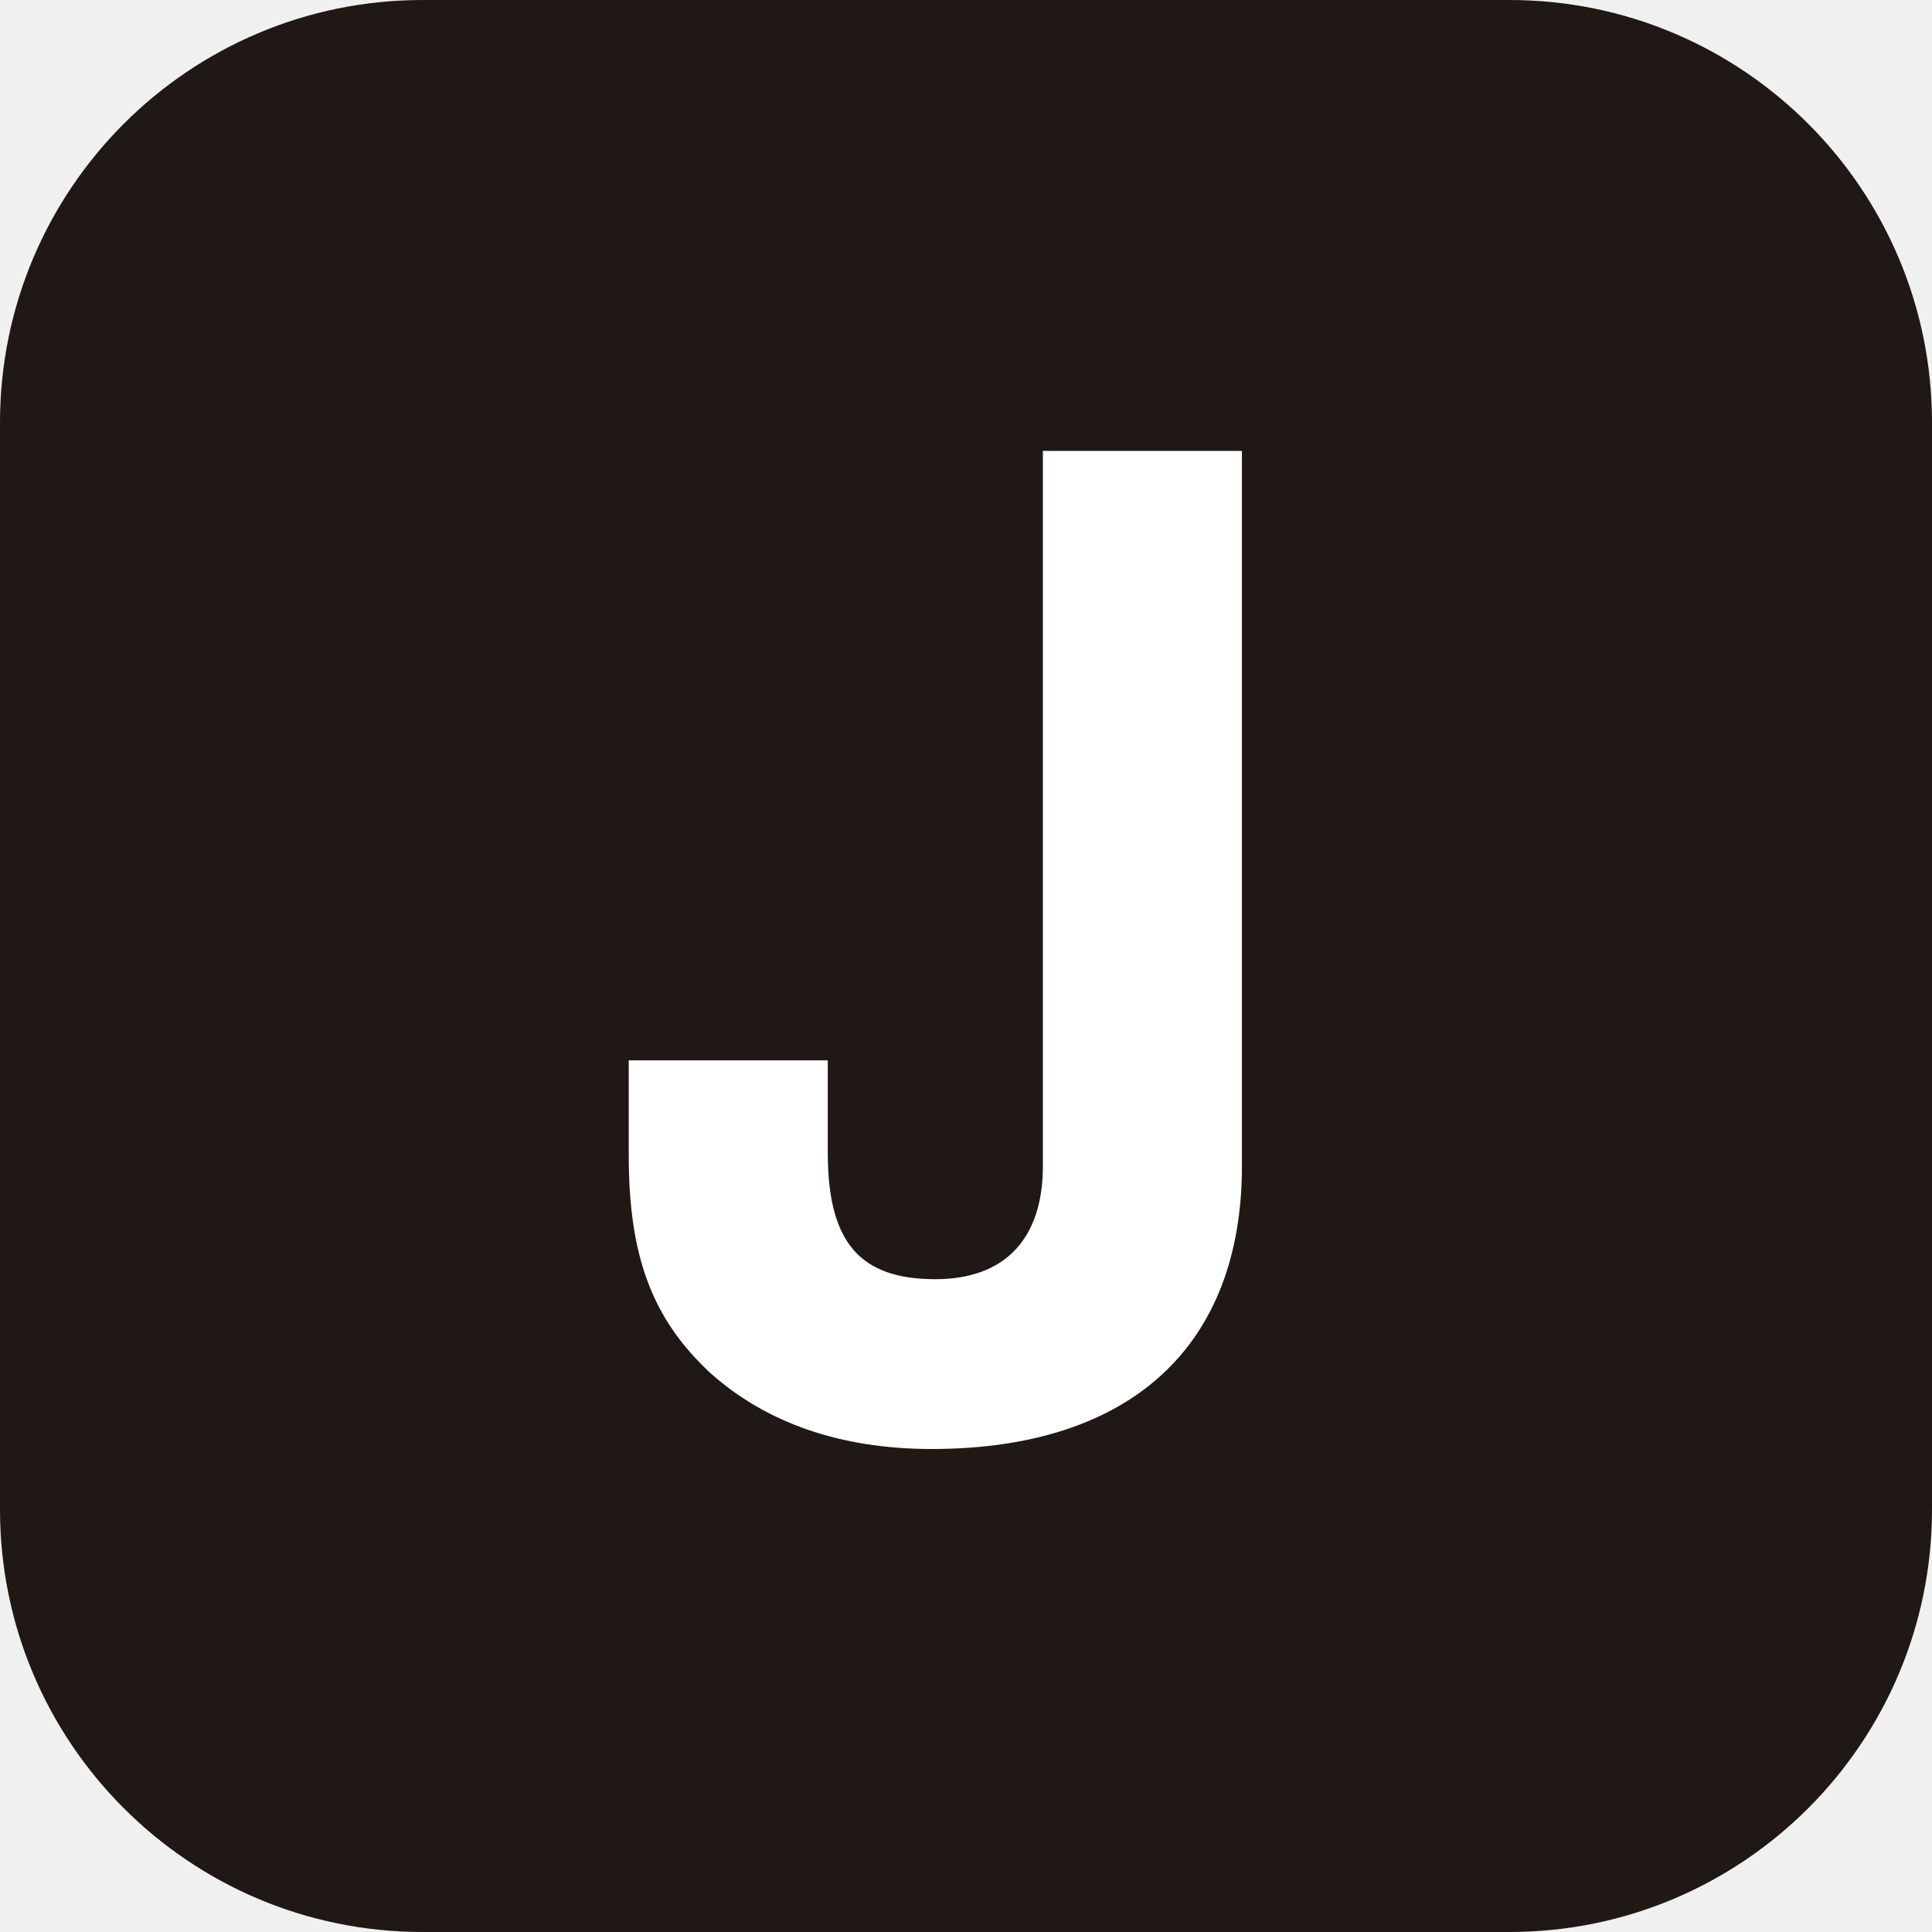
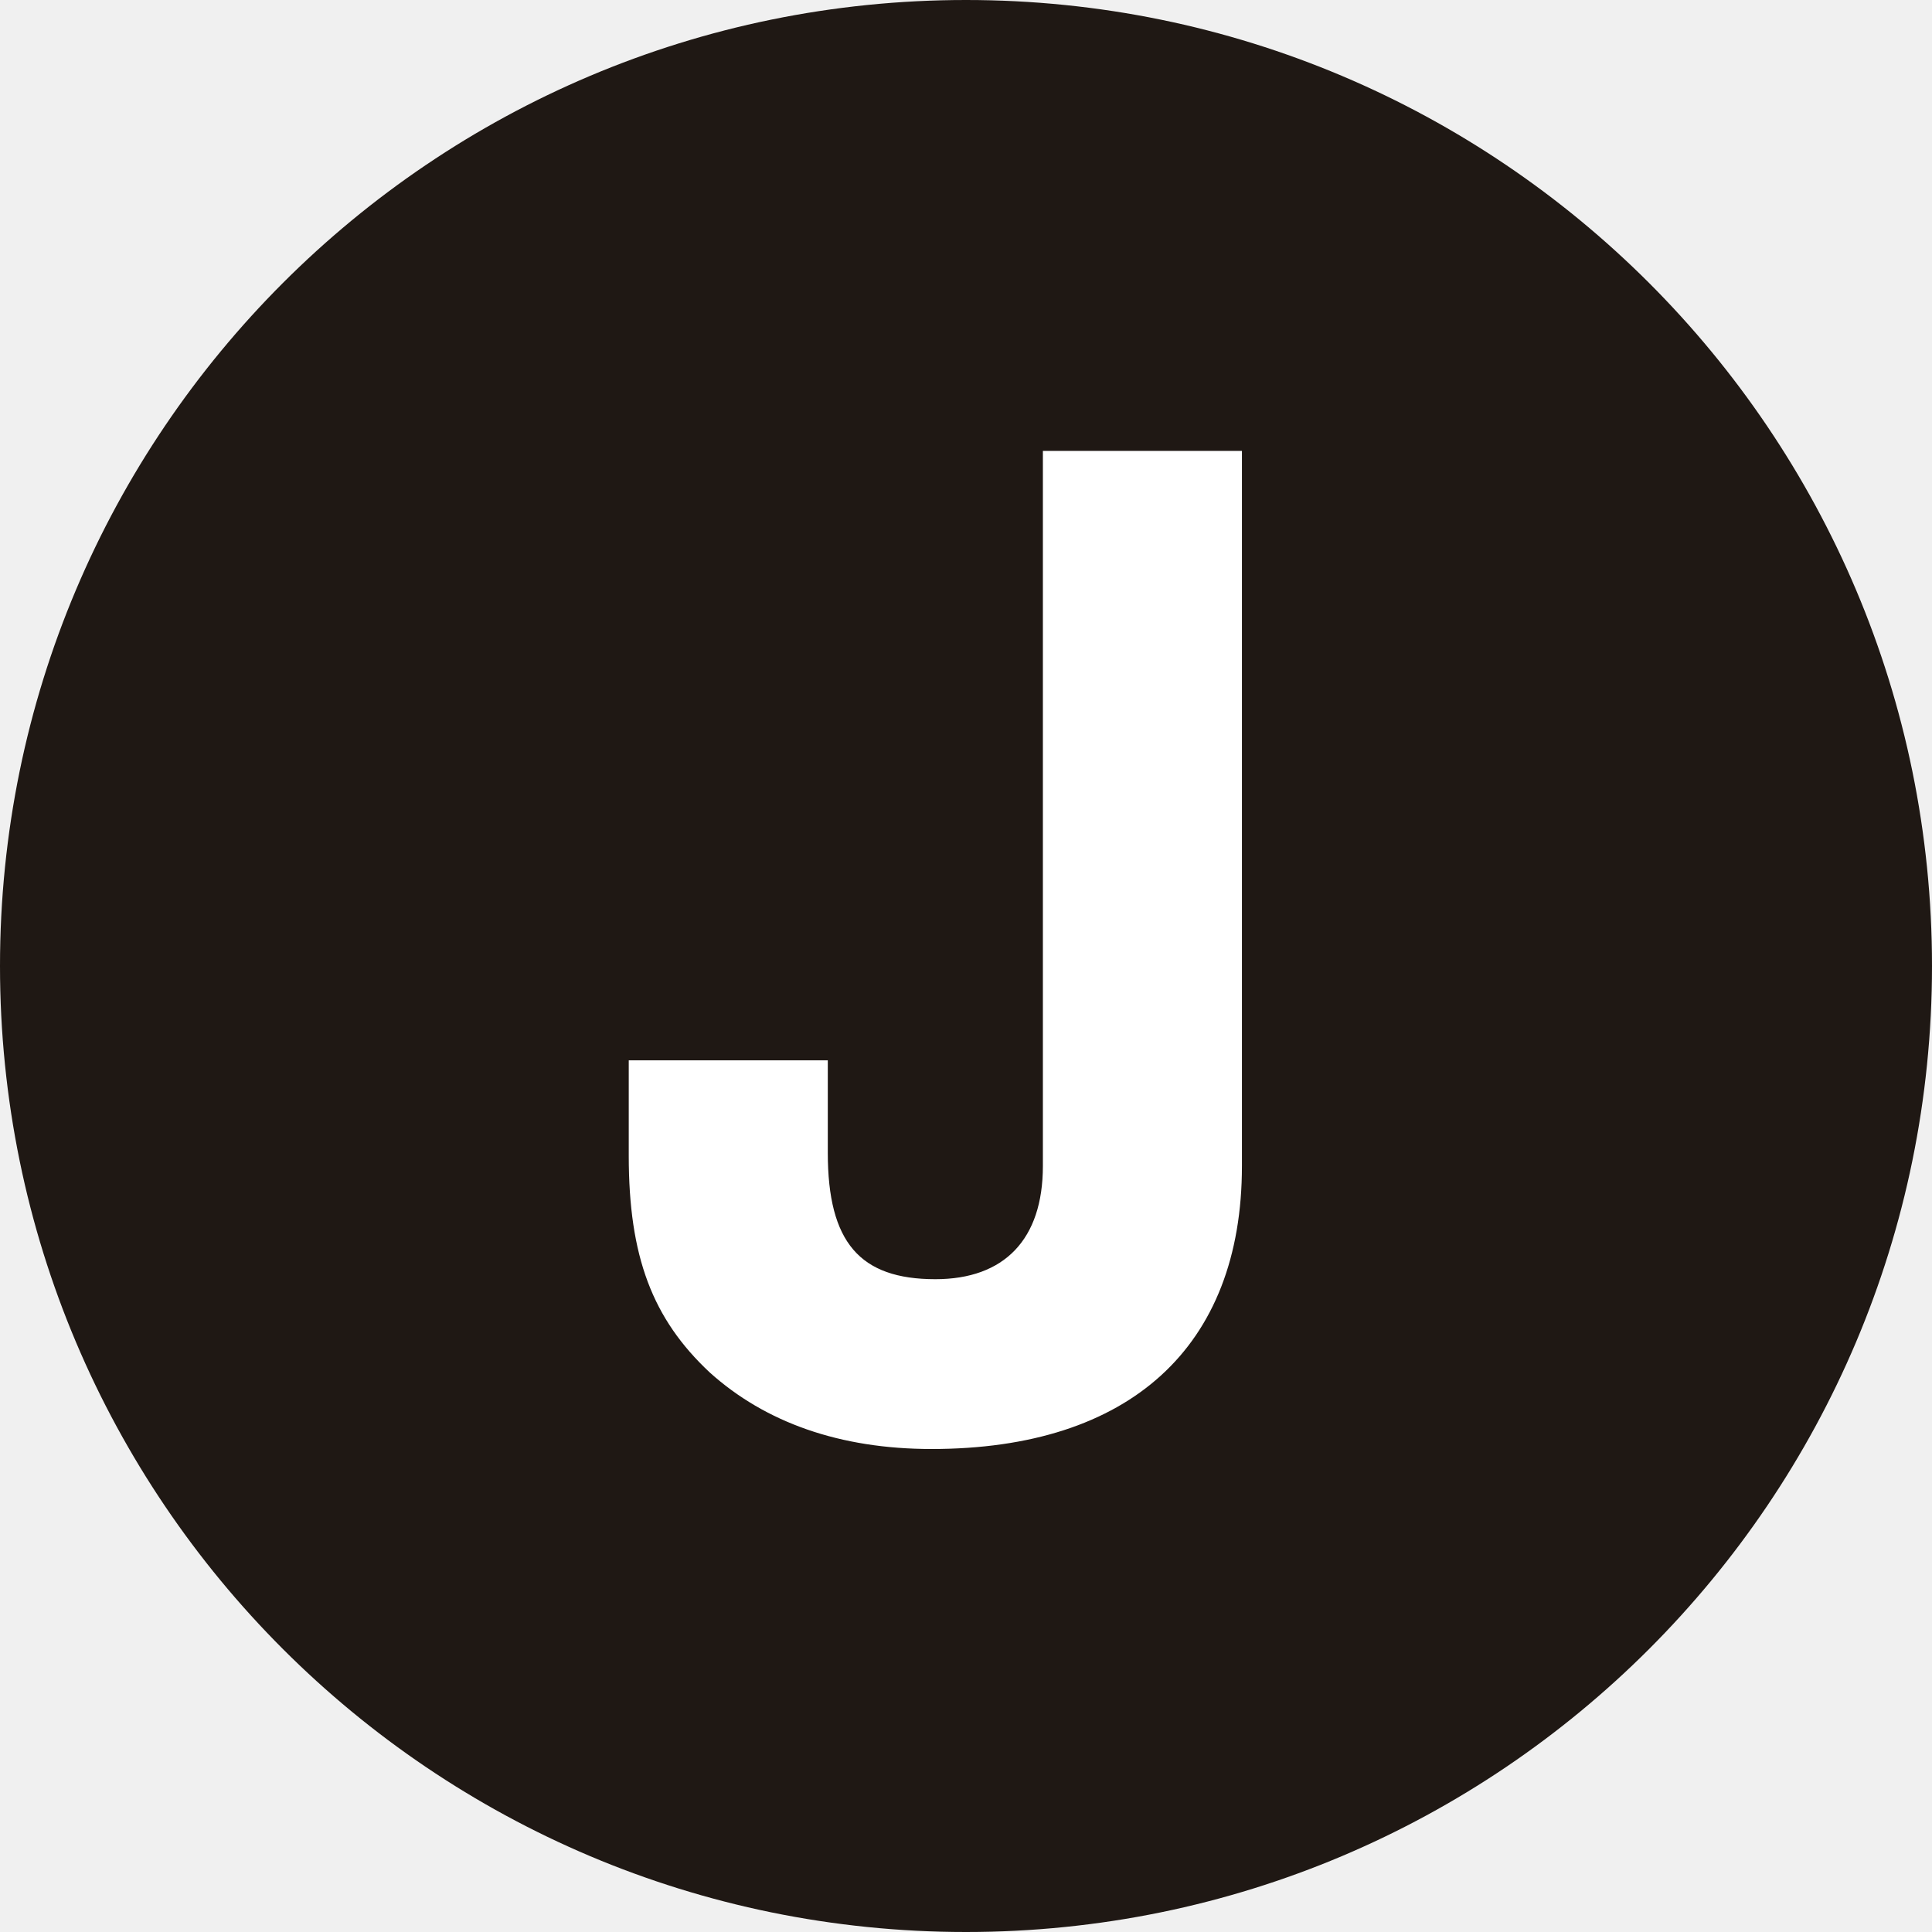
<svg xmlns="http://www.w3.org/2000/svg" viewBox="0 0 32 32">
-   <rect width="32" height="32" rx="7" fill="#1F1814" />
+   <circle cx="16" cy="16" r="16" fill="#1F1814" />
  <text x="16" y="23.5" text-anchor="middle" font-family="system-ui,-apple-system,'Segoe UI',Helvetica,Arial,sans-serif" font-weight="700" font-size="22" fill="#ffffff">J</text>
</svg>
